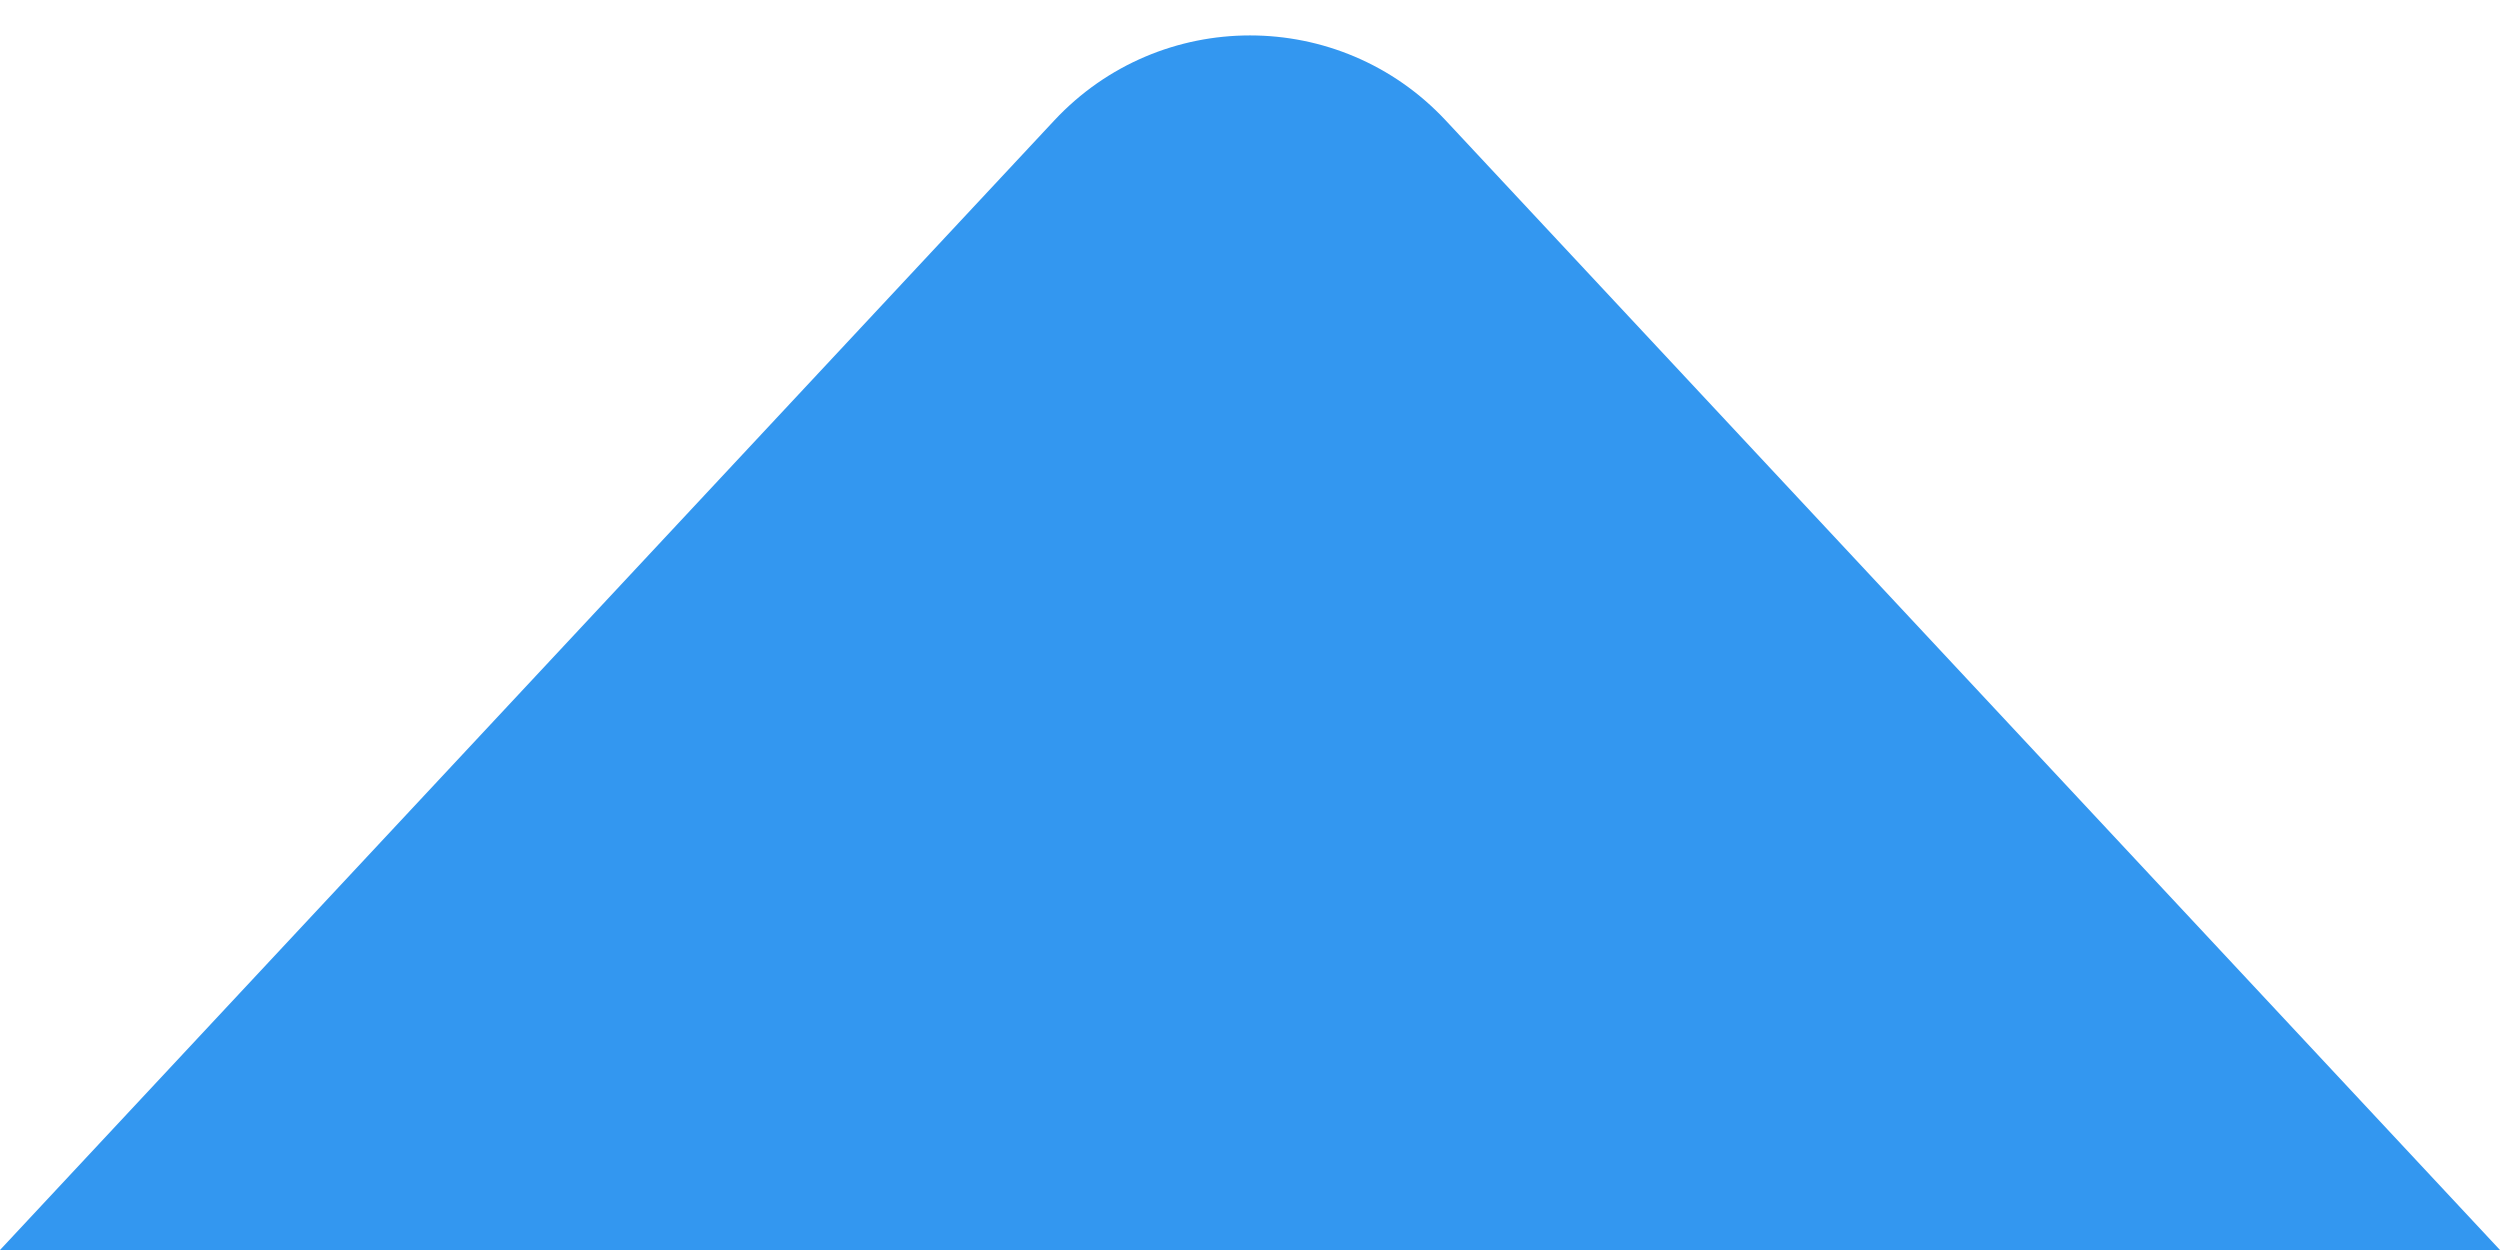
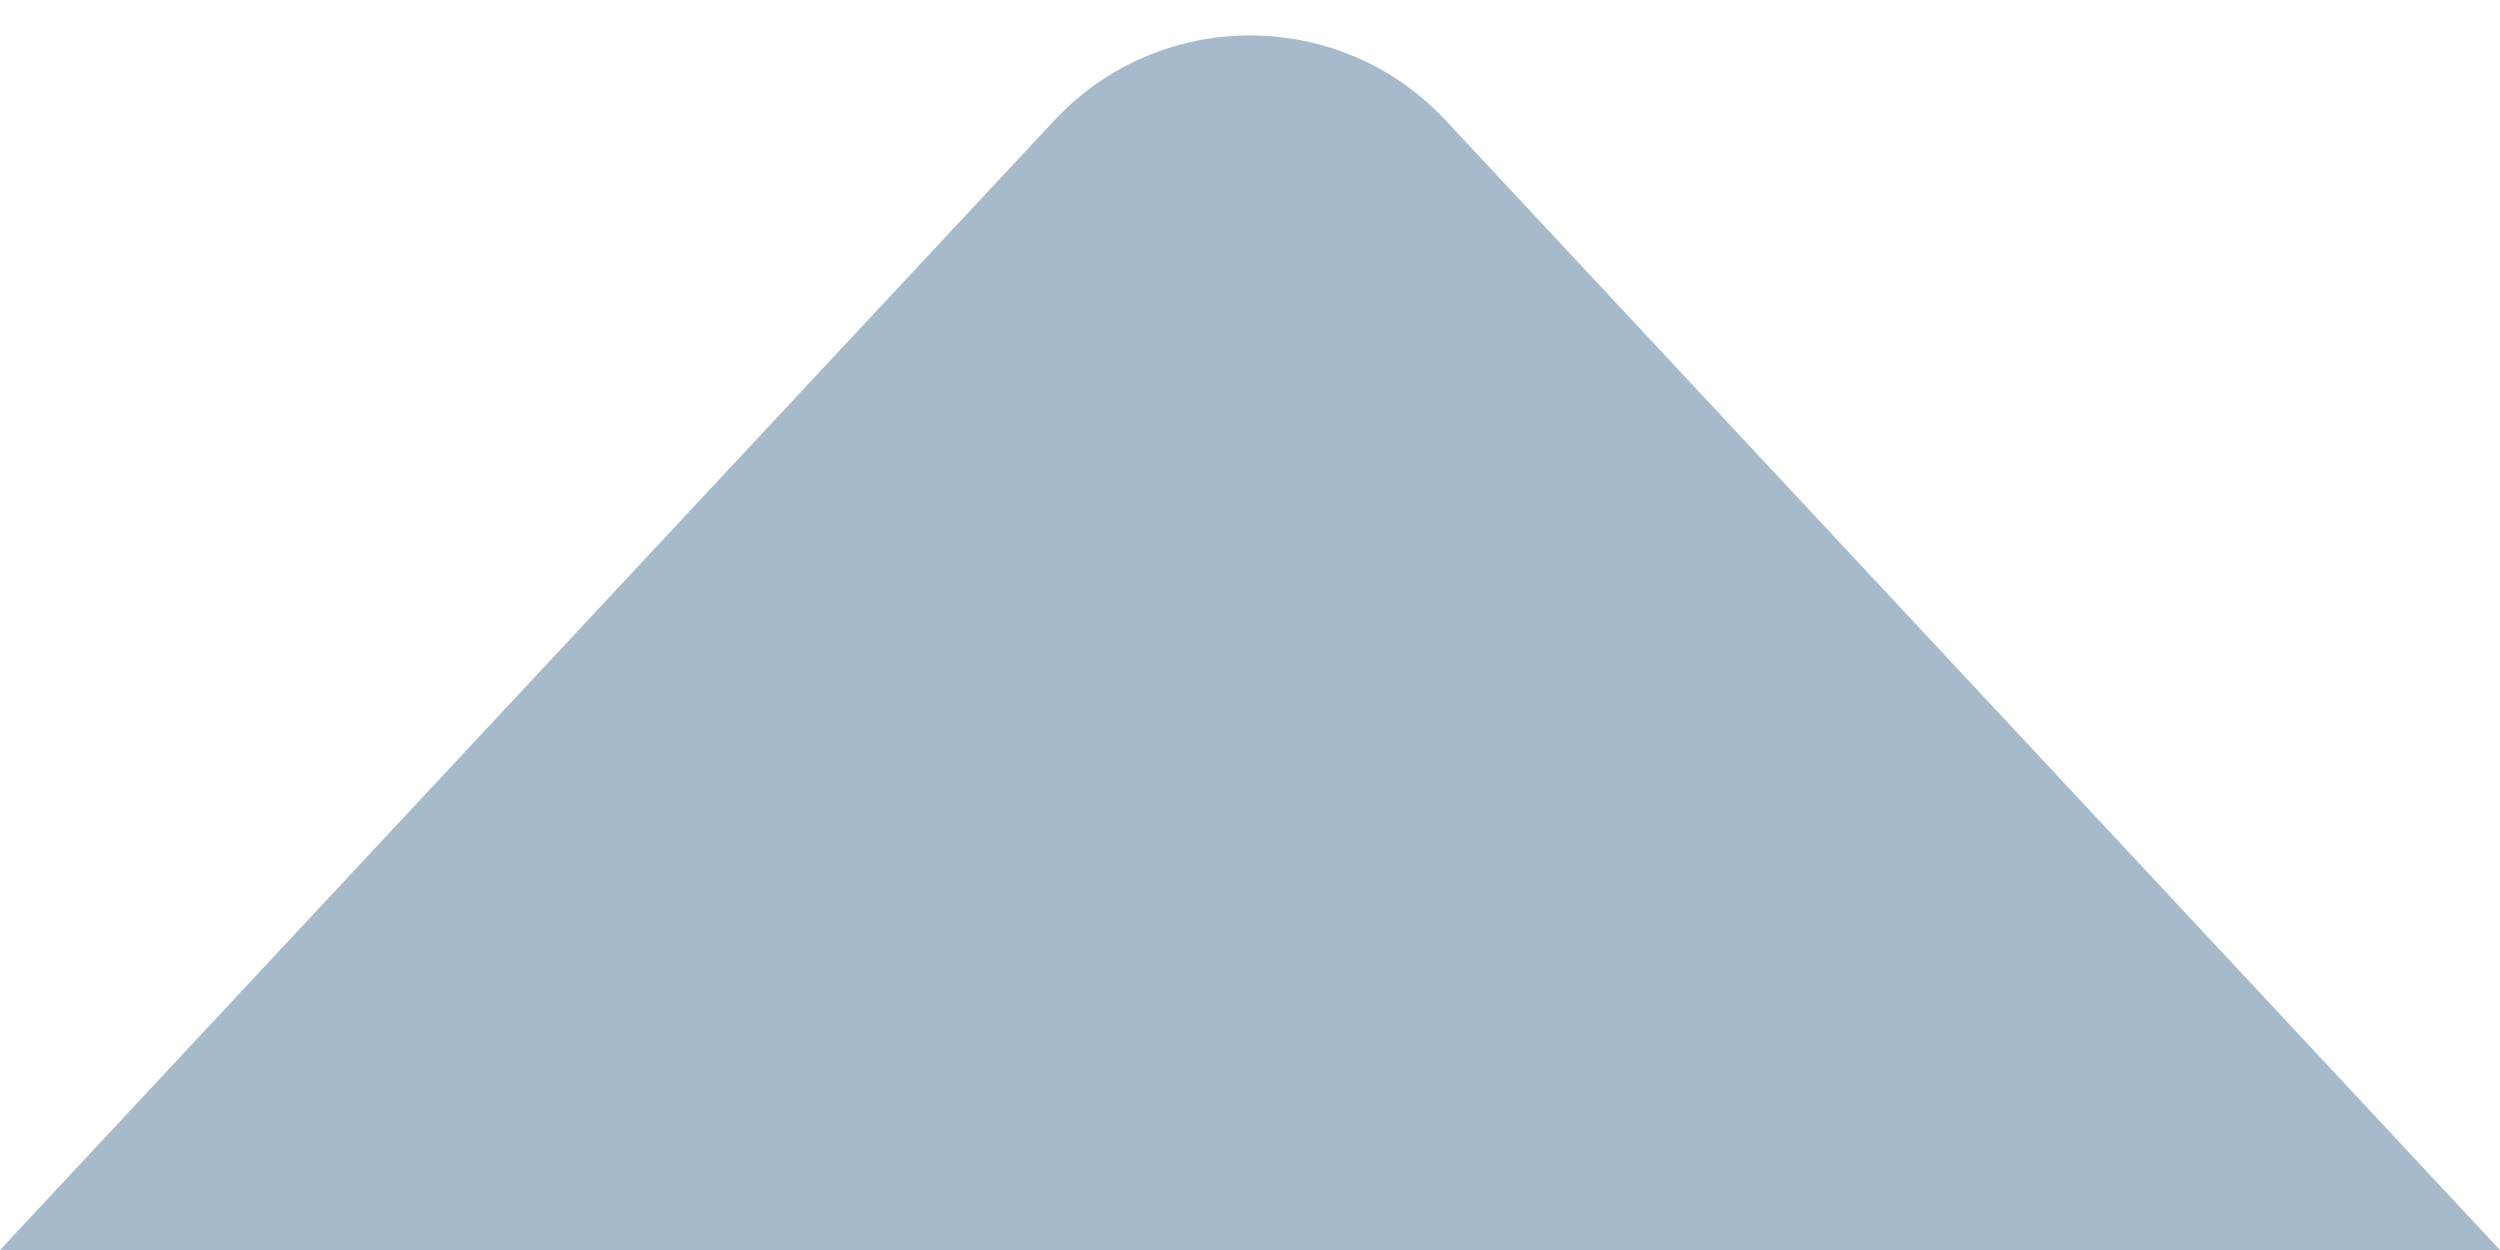
<svg xmlns="http://www.w3.org/2000/svg" width="56" height="28" viewBox="0 0 56 28" fill="none">
-   <path d="M23.614 2.7L0 28H56L32.386 2.7C30.014 0.158 25.986 0.158 23.614 2.7Z" fill="#3397f0" />
+   <path d="M23.614 2.7L0 28H56L32.386 2.7C30.014 0.158 25.986 0.158 23.614 2.7Z" fill="#a7bacb" />
</svg>
